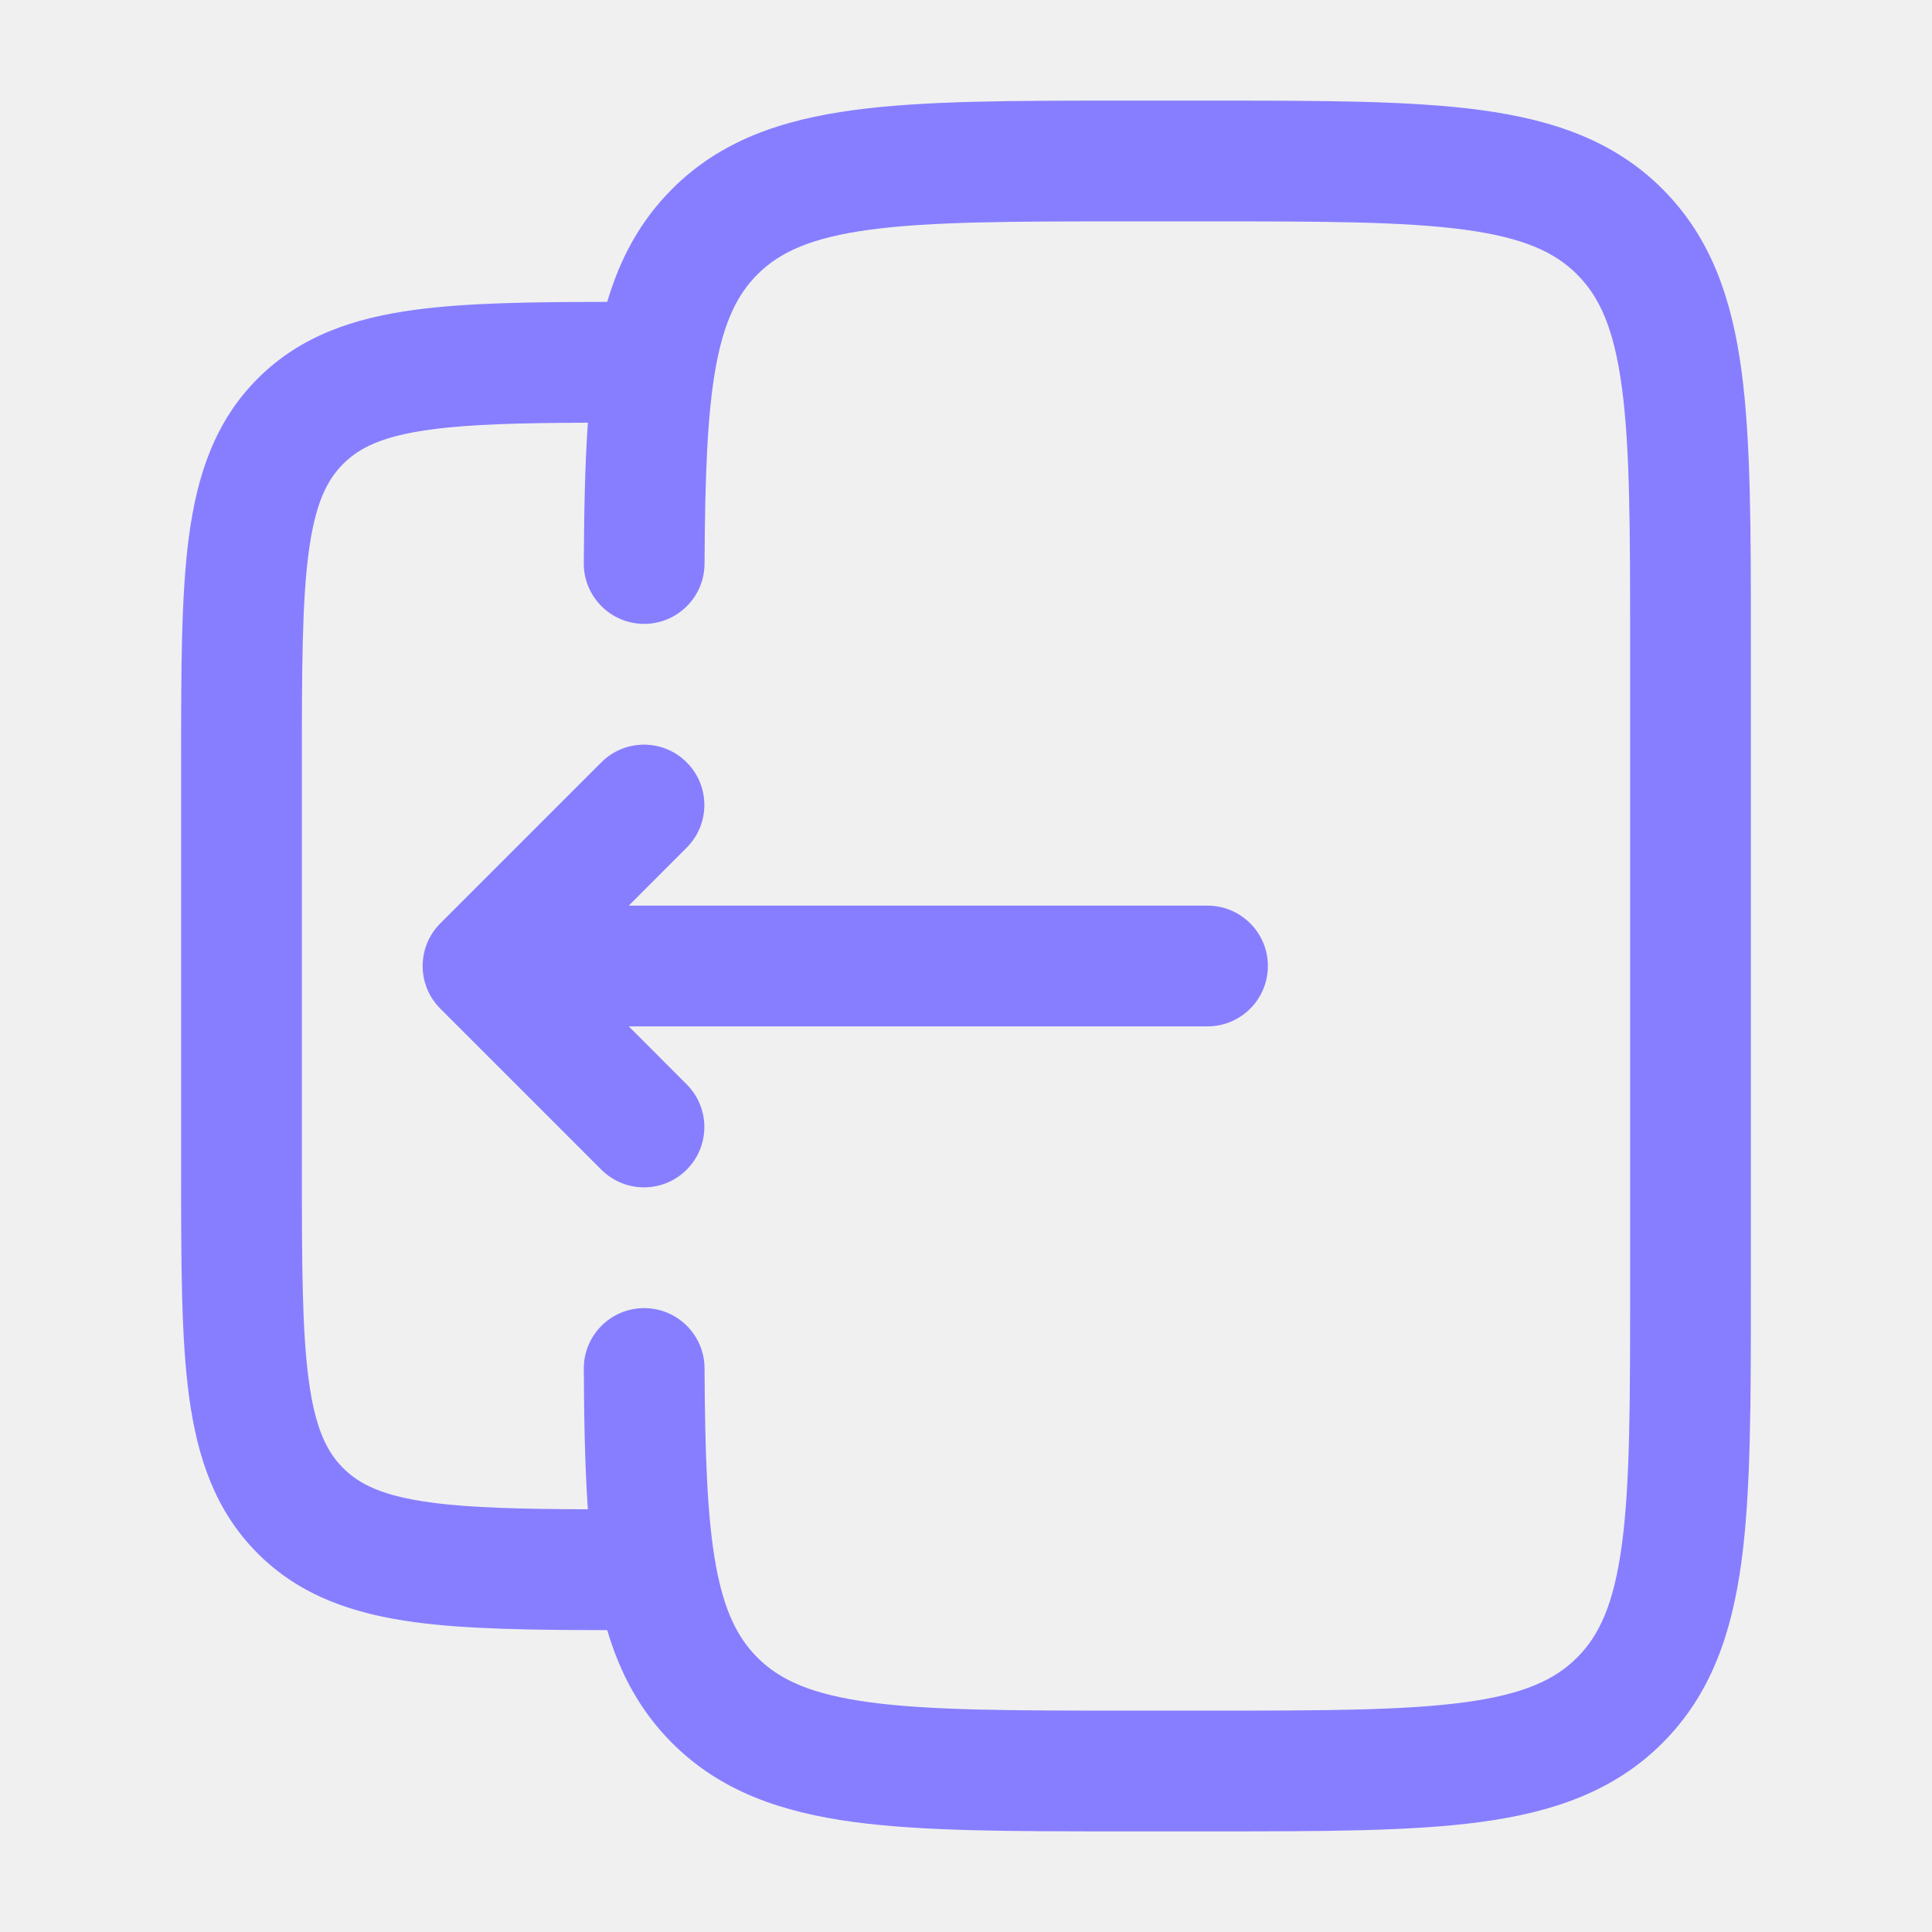
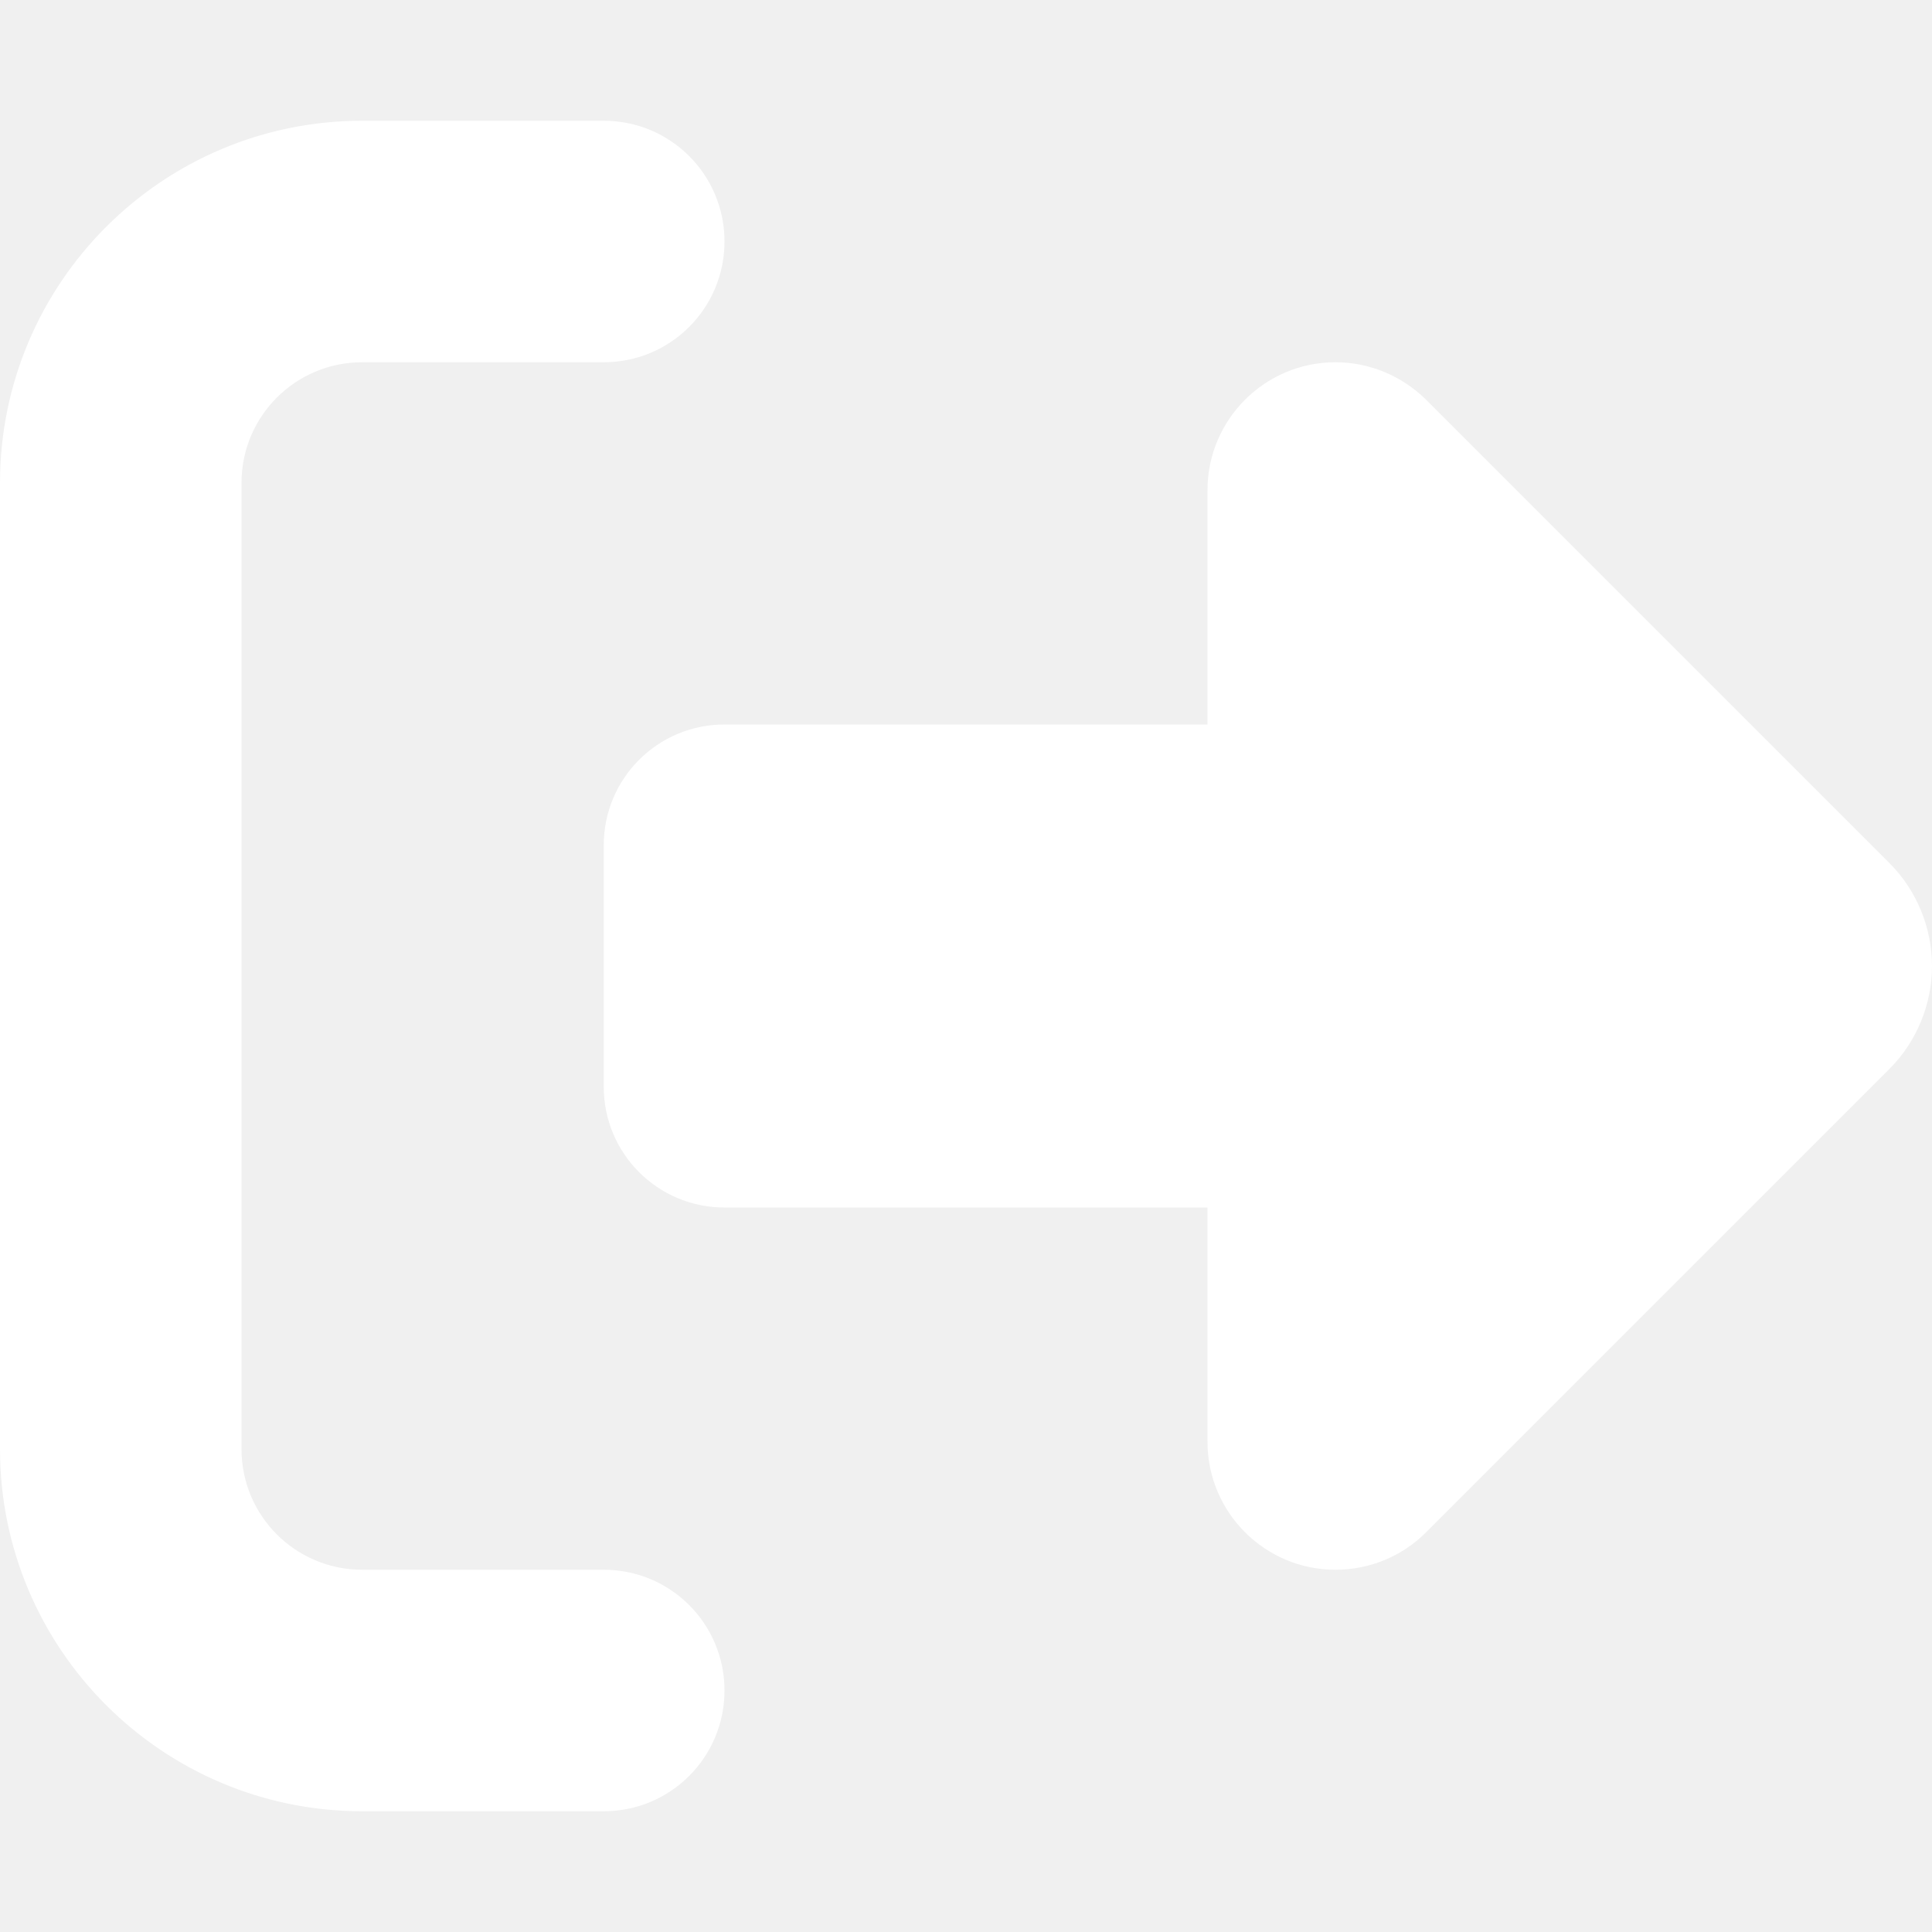
- <svg xmlns="http://www.w3.org/2000/svg" width="24" height="24" viewBox="0 0 24 24" fill="none">
-   <path d="M5.47 12.53C5.177 12.237 5.177 11.763 5.47 11.47L7.47 9.47C7.763 9.177 8.237 9.177 8.53 9.47C8.823 9.763 8.823 10.237 8.53 10.53L7.811 11.25L15 11.25C15.414 11.25 15.75 11.586 15.75 12C15.75 12.414 15.414 12.75 15 12.75L7.811 12.75L8.53 13.47C8.823 13.763 8.823 14.237 8.53 14.53C8.237 14.823 7.763 14.823 7.47 14.53L5.47 12.53Z" fill="#877EFF" />
-   <path fill-rule="evenodd" clip-rule="evenodd" d="M13.945 1.25H15.055C16.423 1.25 17.525 1.25 18.392 1.367C19.292 1.488 20.05 1.746 20.652 2.348C21.254 2.95 21.513 3.708 21.634 4.608C21.75 5.475 21.75 6.578 21.75 7.945V16.055C21.75 17.422 21.75 18.525 21.634 19.392C21.513 20.292 21.254 21.05 20.652 21.652C20.05 22.254 19.292 22.512 18.392 22.634C17.525 22.75 16.423 22.75 15.055 22.75H13.945C12.578 22.75 11.475 22.75 10.608 22.634C9.708 22.512 8.95 22.254 8.349 21.652C7.95 21.253 7.701 20.784 7.543 20.25C6.592 20.249 5.799 20.238 5.157 20.152C4.393 20.049 3.731 19.827 3.202 19.298C2.673 18.769 2.451 18.107 2.348 17.343C2.25 16.612 2.25 15.687 2.25 14.554V9.446C2.25 8.313 2.25 7.388 2.348 6.657C2.451 5.893 2.673 5.231 3.202 4.702C3.731 4.173 4.393 3.951 5.157 3.848C5.799 3.762 6.592 3.751 7.543 3.75C7.701 3.216 7.95 2.747 8.349 2.348C8.95 1.746 9.708 1.488 10.608 1.367C11.475 1.25 12.578 1.25 13.945 1.25ZM7.252 17.004C7.256 17.649 7.266 18.229 7.303 18.749C6.468 18.746 5.848 18.731 5.357 18.665C4.759 18.585 4.466 18.441 4.263 18.237C4.059 18.034 3.915 17.741 3.835 17.143C3.752 16.524 3.75 15.7 3.75 14.5V9.5C3.75 8.3 3.752 7.476 3.835 6.857C3.915 6.259 4.059 5.966 4.263 5.763C4.466 5.559 4.759 5.415 5.357 5.335C5.848 5.269 6.468 5.254 7.303 5.251C7.266 5.771 7.256 6.351 7.252 6.996C7.25 7.41 7.584 7.748 7.998 7.75C8.412 7.752 8.75 7.418 8.752 7.004C8.758 5.911 8.786 5.136 8.894 4.547C8.999 3.981 9.166 3.652 9.409 3.409C9.686 3.132 10.075 2.952 10.808 2.853C11.564 2.752 12.565 2.75 14 2.75H15C16.436 2.75 17.437 2.752 18.192 2.853C18.926 2.952 19.314 3.132 19.591 3.409C19.868 3.686 20.048 4.074 20.147 4.808C20.249 5.563 20.25 6.565 20.25 8V16C20.25 17.435 20.249 18.436 20.147 19.192C20.048 19.926 19.868 20.314 19.591 20.591C19.314 20.868 18.926 21.048 18.192 21.147C17.437 21.248 16.436 21.25 15 21.25H14C12.565 21.25 11.564 21.248 10.808 21.147C10.075 21.048 9.686 20.868 9.409 20.591C9.166 20.348 8.999 20.02 8.894 19.453C8.786 18.864 8.758 18.089 8.752 16.996C8.75 16.582 8.412 16.248 7.998 16.25C7.584 16.252 7.25 16.59 7.252 17.004Z" fill="#877EFF" />
+ <svg xmlns="http://www.w3.org/2000/svg" height="20" width="20" viewBox="0 0 512 512">
+   <path fill="#ffffff" d="M377.9 105.9L500.7 228.7c7.2 7.2 11.3 17.1 11.3 27.3s-4.1 20.1-11.3 27.3L377.9 406.1c-6.4 6.4-15 9.9-24 9.9c-18.7 0-33.9-15.2-33.9-33.9l0-62.1-128 0c-17.7 0-32-14.3-32-32l0-64c0-17.7 14.3-32 32-32l128 0 0-62.1c0-18.7 15.2-33.9 33.9-33.9c9 0 17.6 3.6 24 9.9zM160 96L96 96c-17.7 0-32 14.3-32 32l0 256c0 17.7 14.3 32 32 32l64 0c17.7 0 32 14.3 32 32s-14.3 32-32 32l-64 0c-53 0-96-43-96-96L0 128C0 75 43 32 96 32l64 0c17.7 0 32 14.3 32 32s-14.3 32-32 32z" />
</svg>
